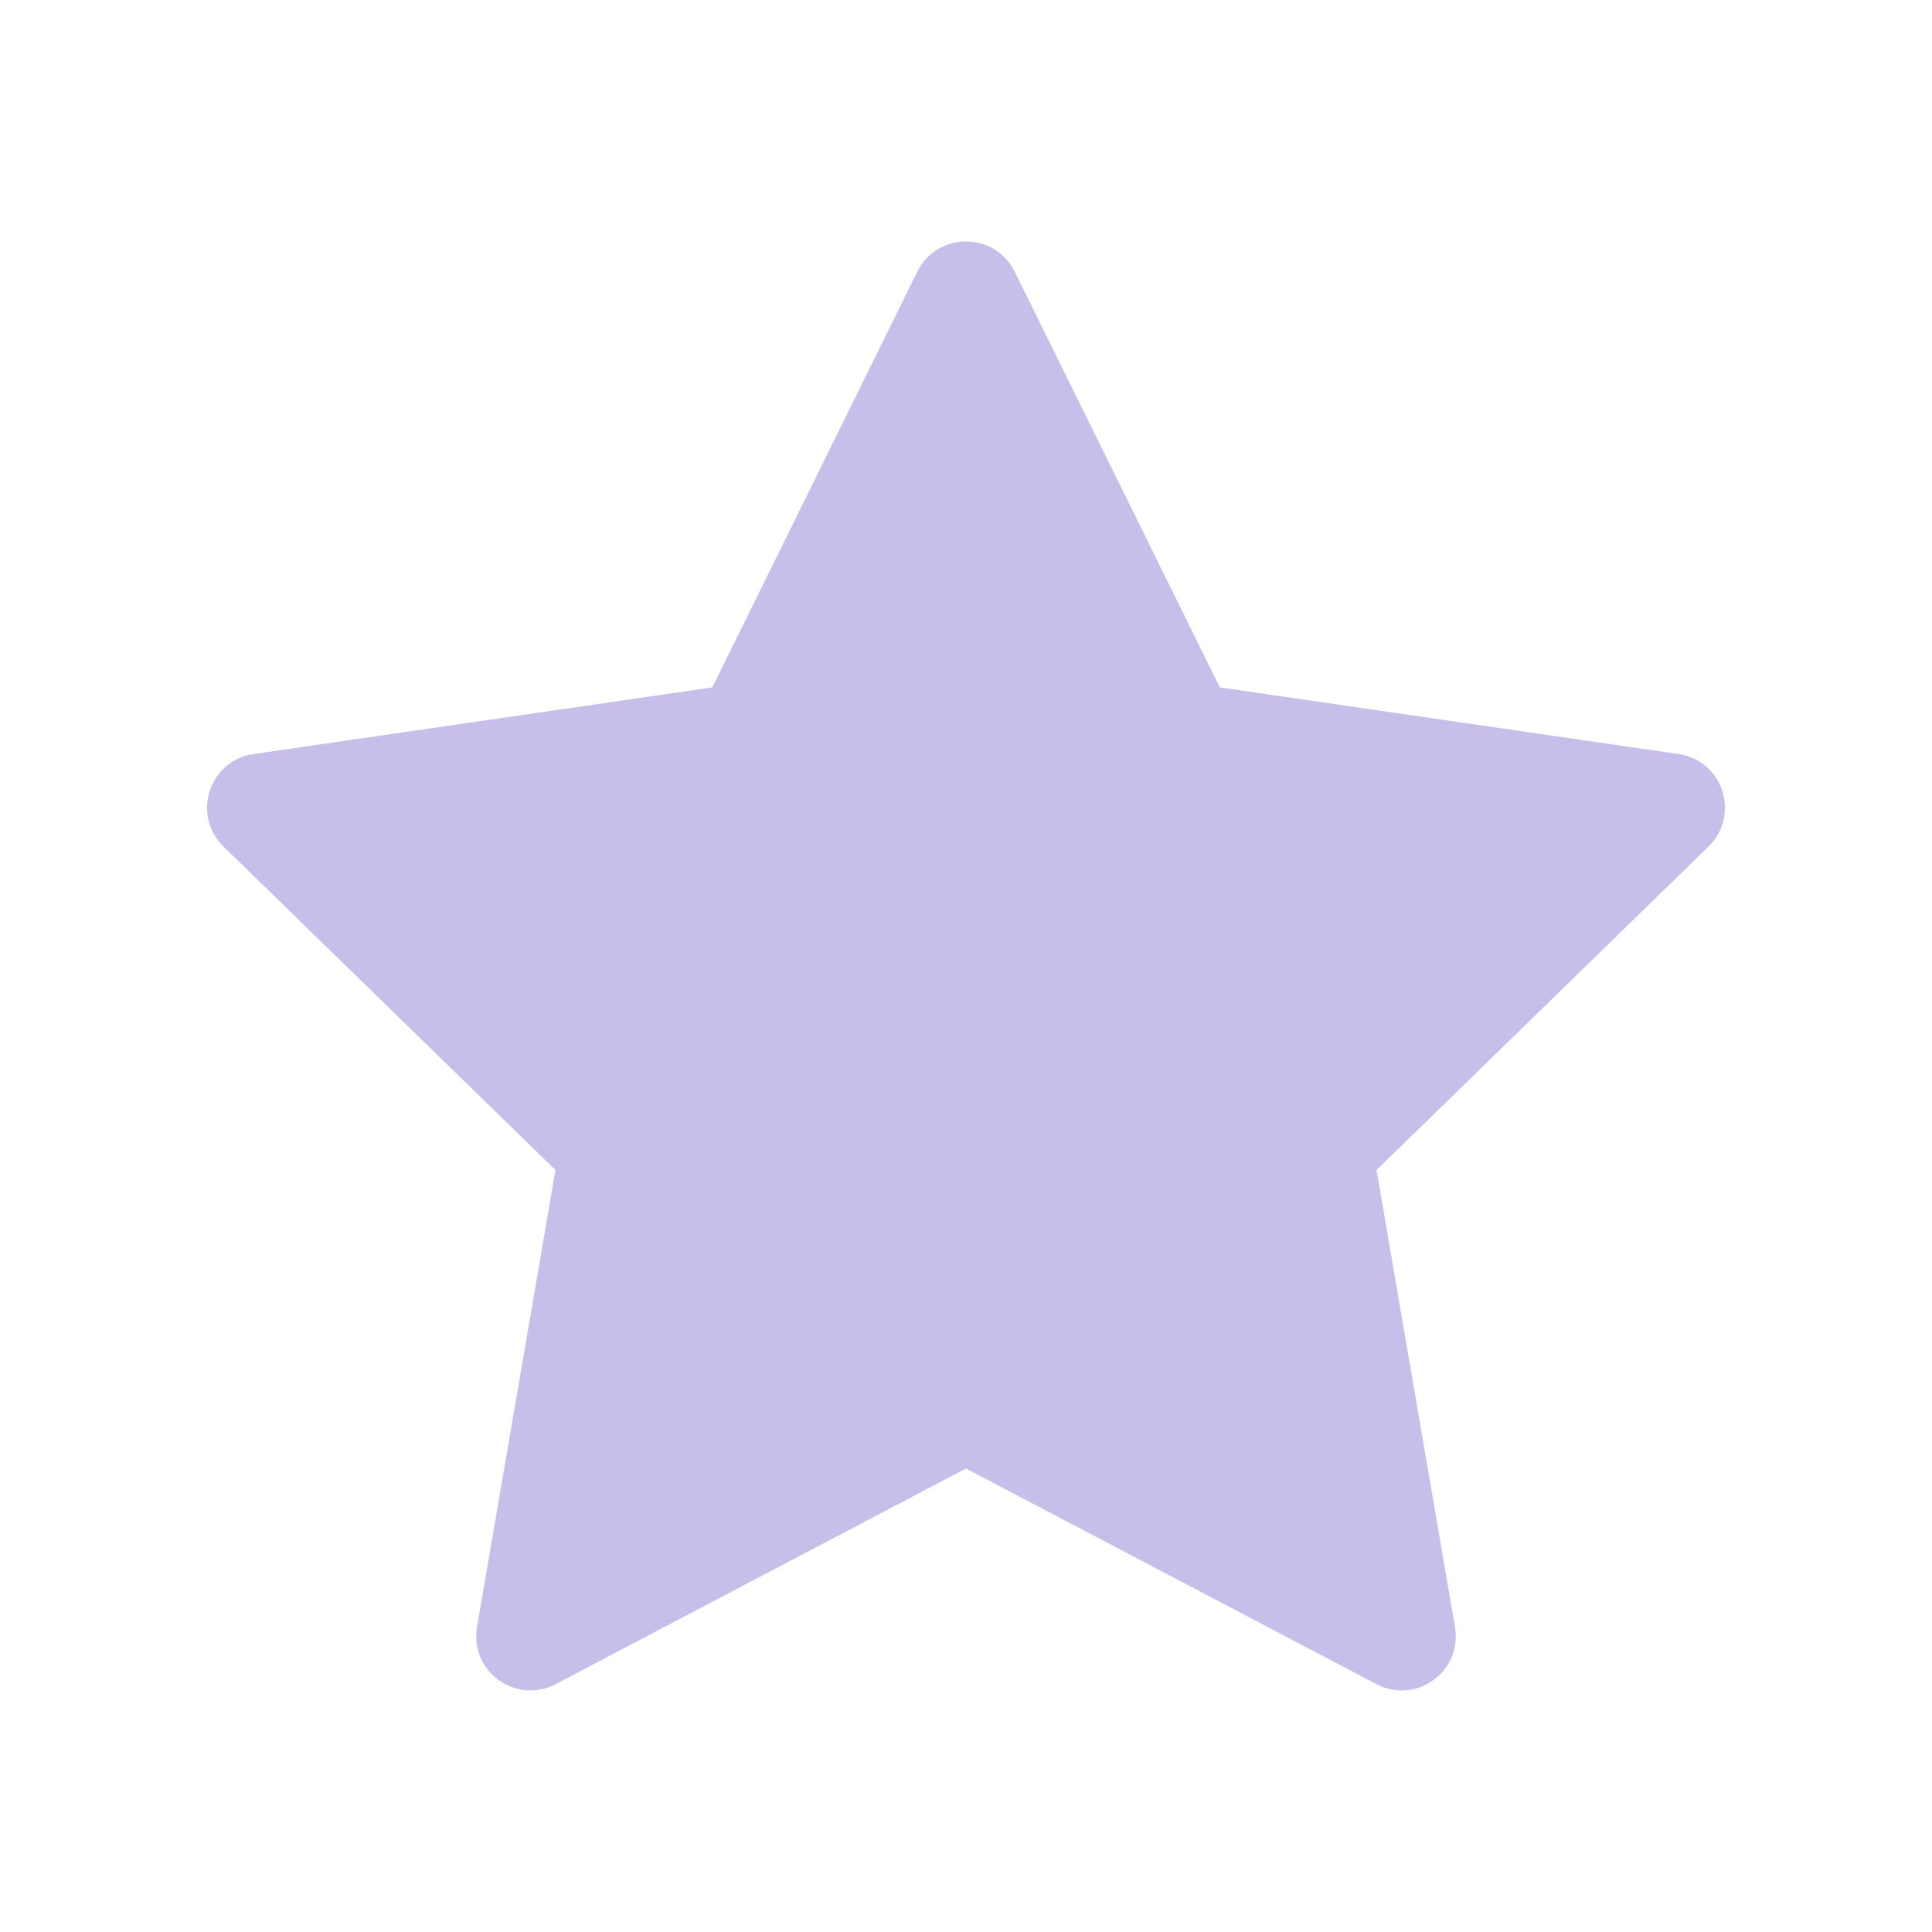
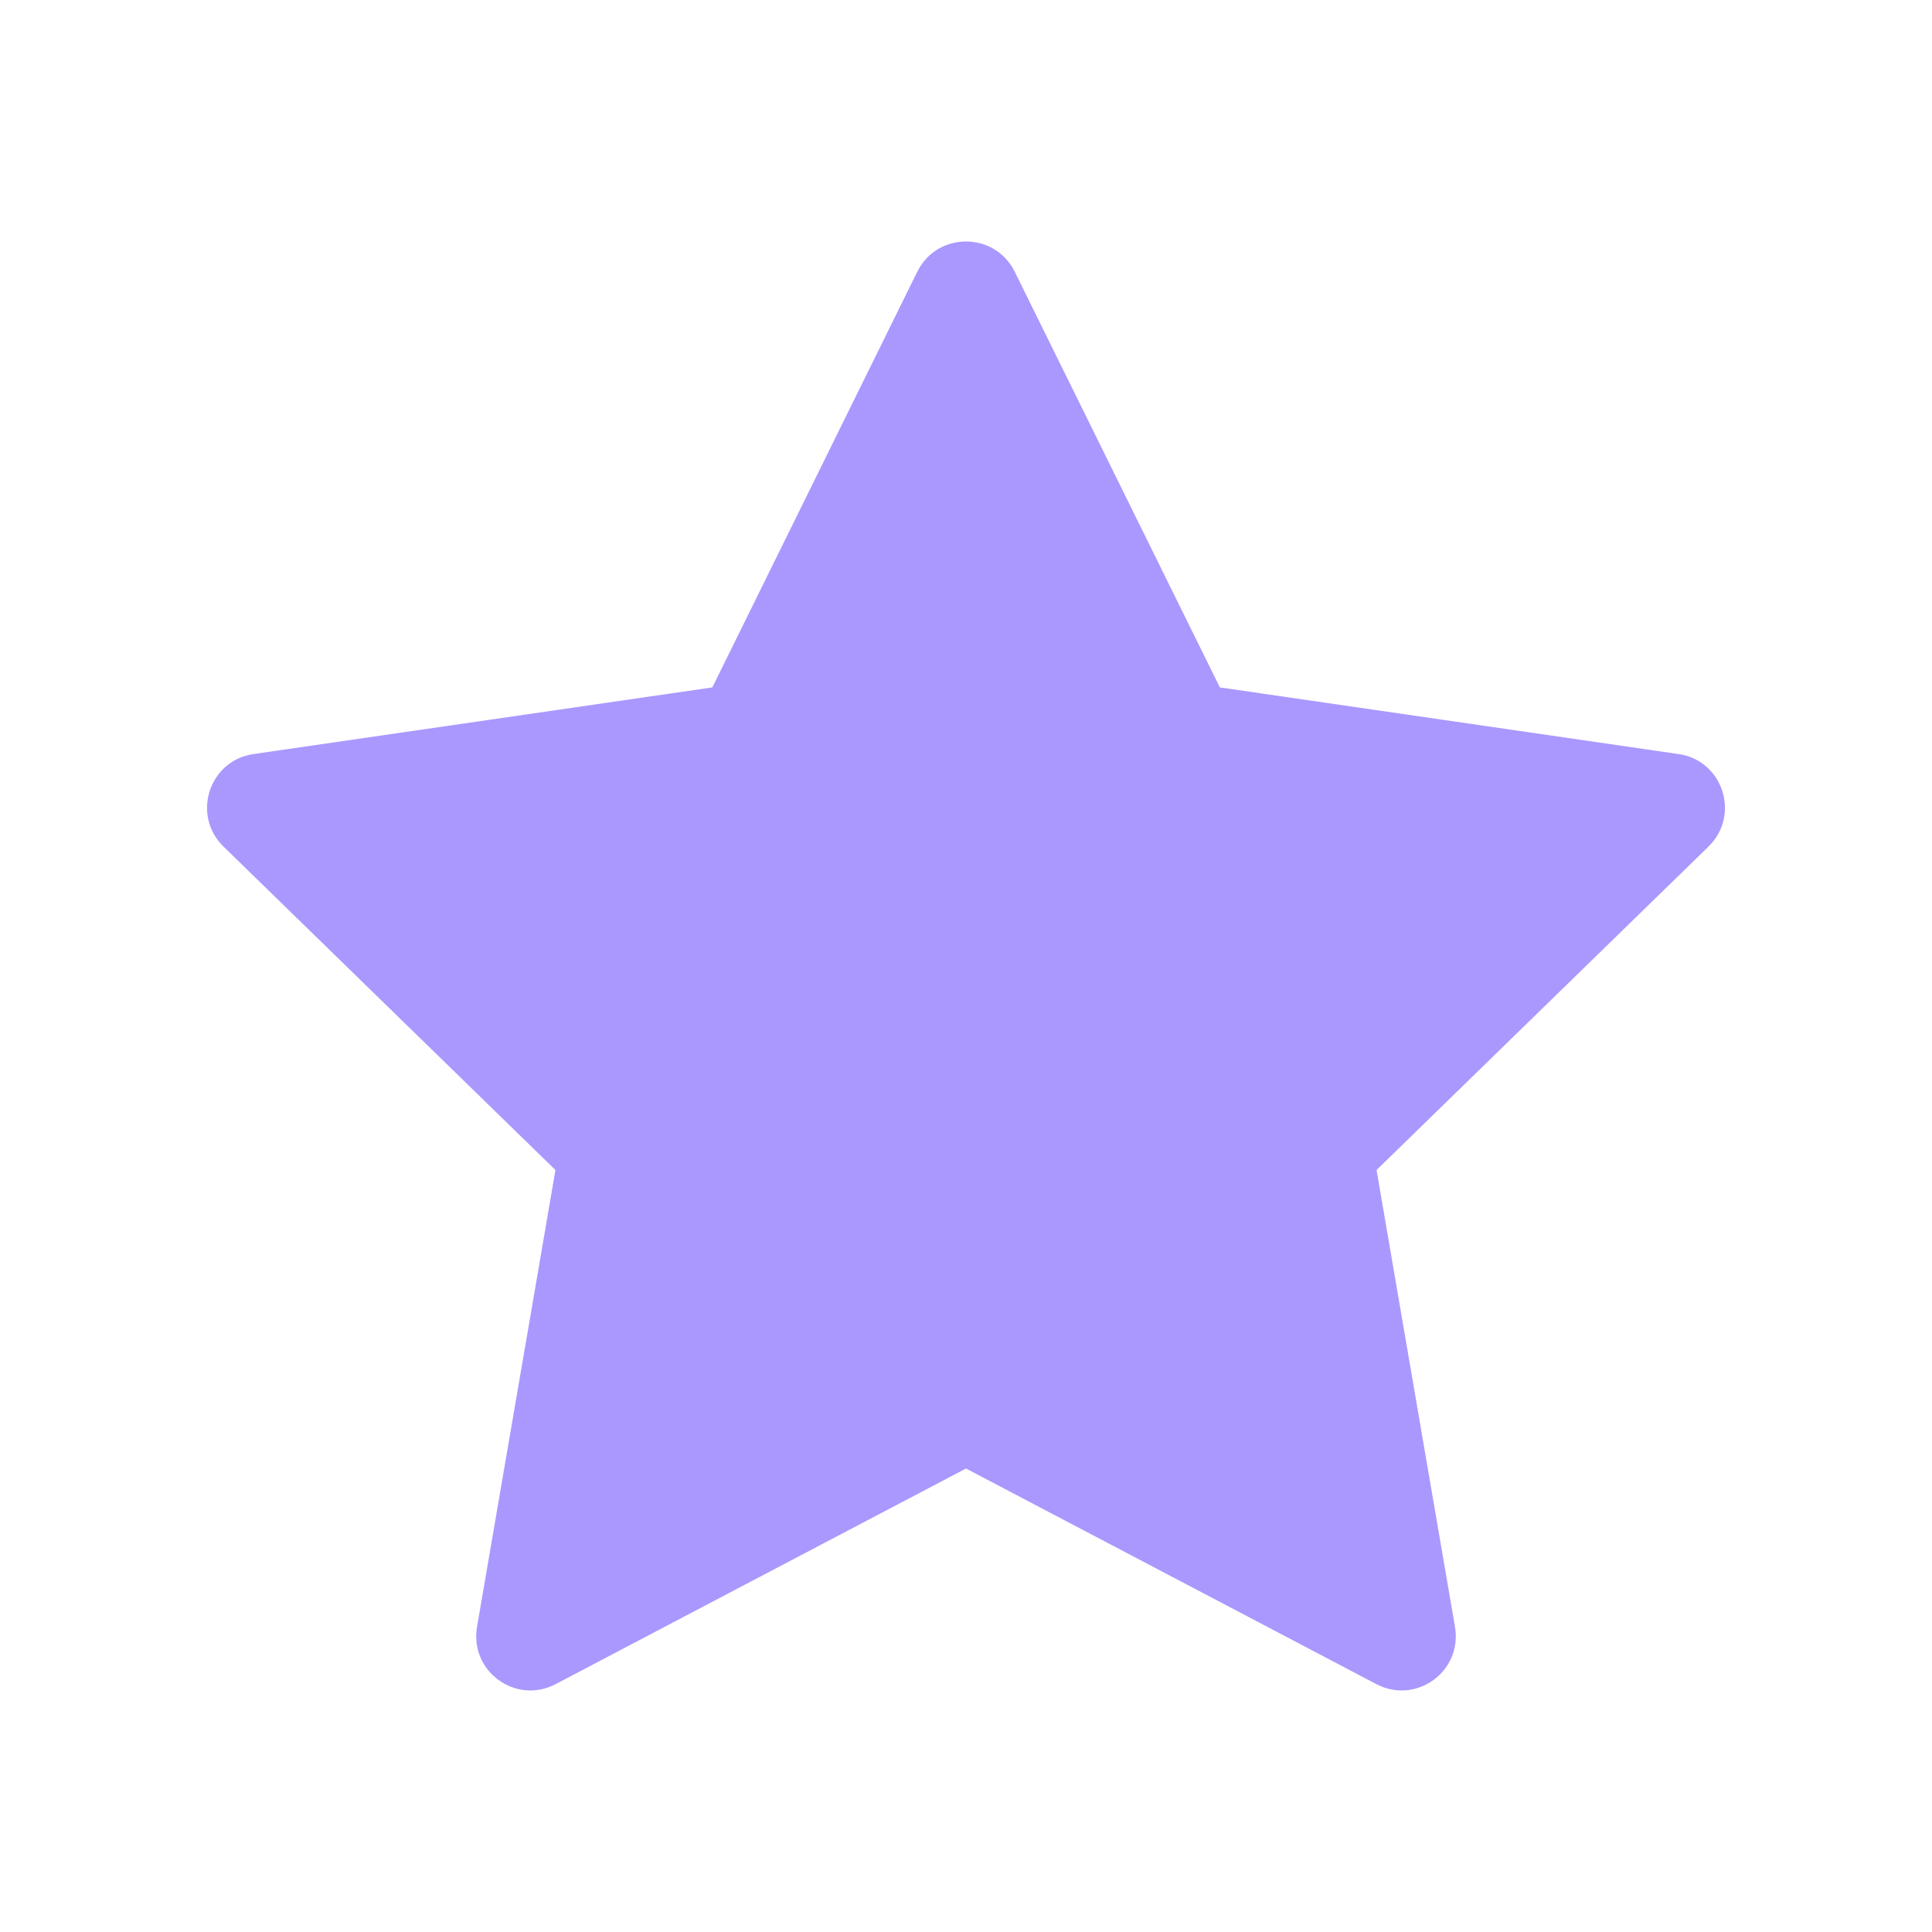
<svg xmlns="http://www.w3.org/2000/svg" width="10" height="10" viewBox="0 0 10 10" fill="none">
-   <path d="M4.748 1.406C4.851 1.198 5.149 1.198 5.252 1.406L6.314 3.558L8.688 3.903C8.918 3.936 9.01 4.219 8.843 4.382L7.125 6.056L7.531 8.421C7.57 8.651 7.33 8.825 7.124 8.717L5 7.601L2.876 8.717C2.67 8.825 2.43 8.651 2.469 8.421L2.875 6.056L1.157 4.382C0.99 4.219 1.082 3.936 1.312 3.903L3.687 3.558L4.748 1.406Z" fill="#C7BFEA" />
+   <path d="M4.748 1.406C4.851 1.198 5.149 1.198 5.252 1.406L6.314 3.558L8.688 3.903C8.918 3.936 9.01 4.219 8.843 4.382L7.125 6.056L7.531 8.421C7.57 8.651 7.33 8.825 7.124 8.717L5 7.601L2.876 8.717C2.67 8.825 2.43 8.651 2.469 8.421L2.875 6.056L1.157 4.382C0.99 4.219 1.082 3.936 1.312 3.903L3.687 3.558L4.748 1.406Z" fill="#AA98FF" />
</svg>
